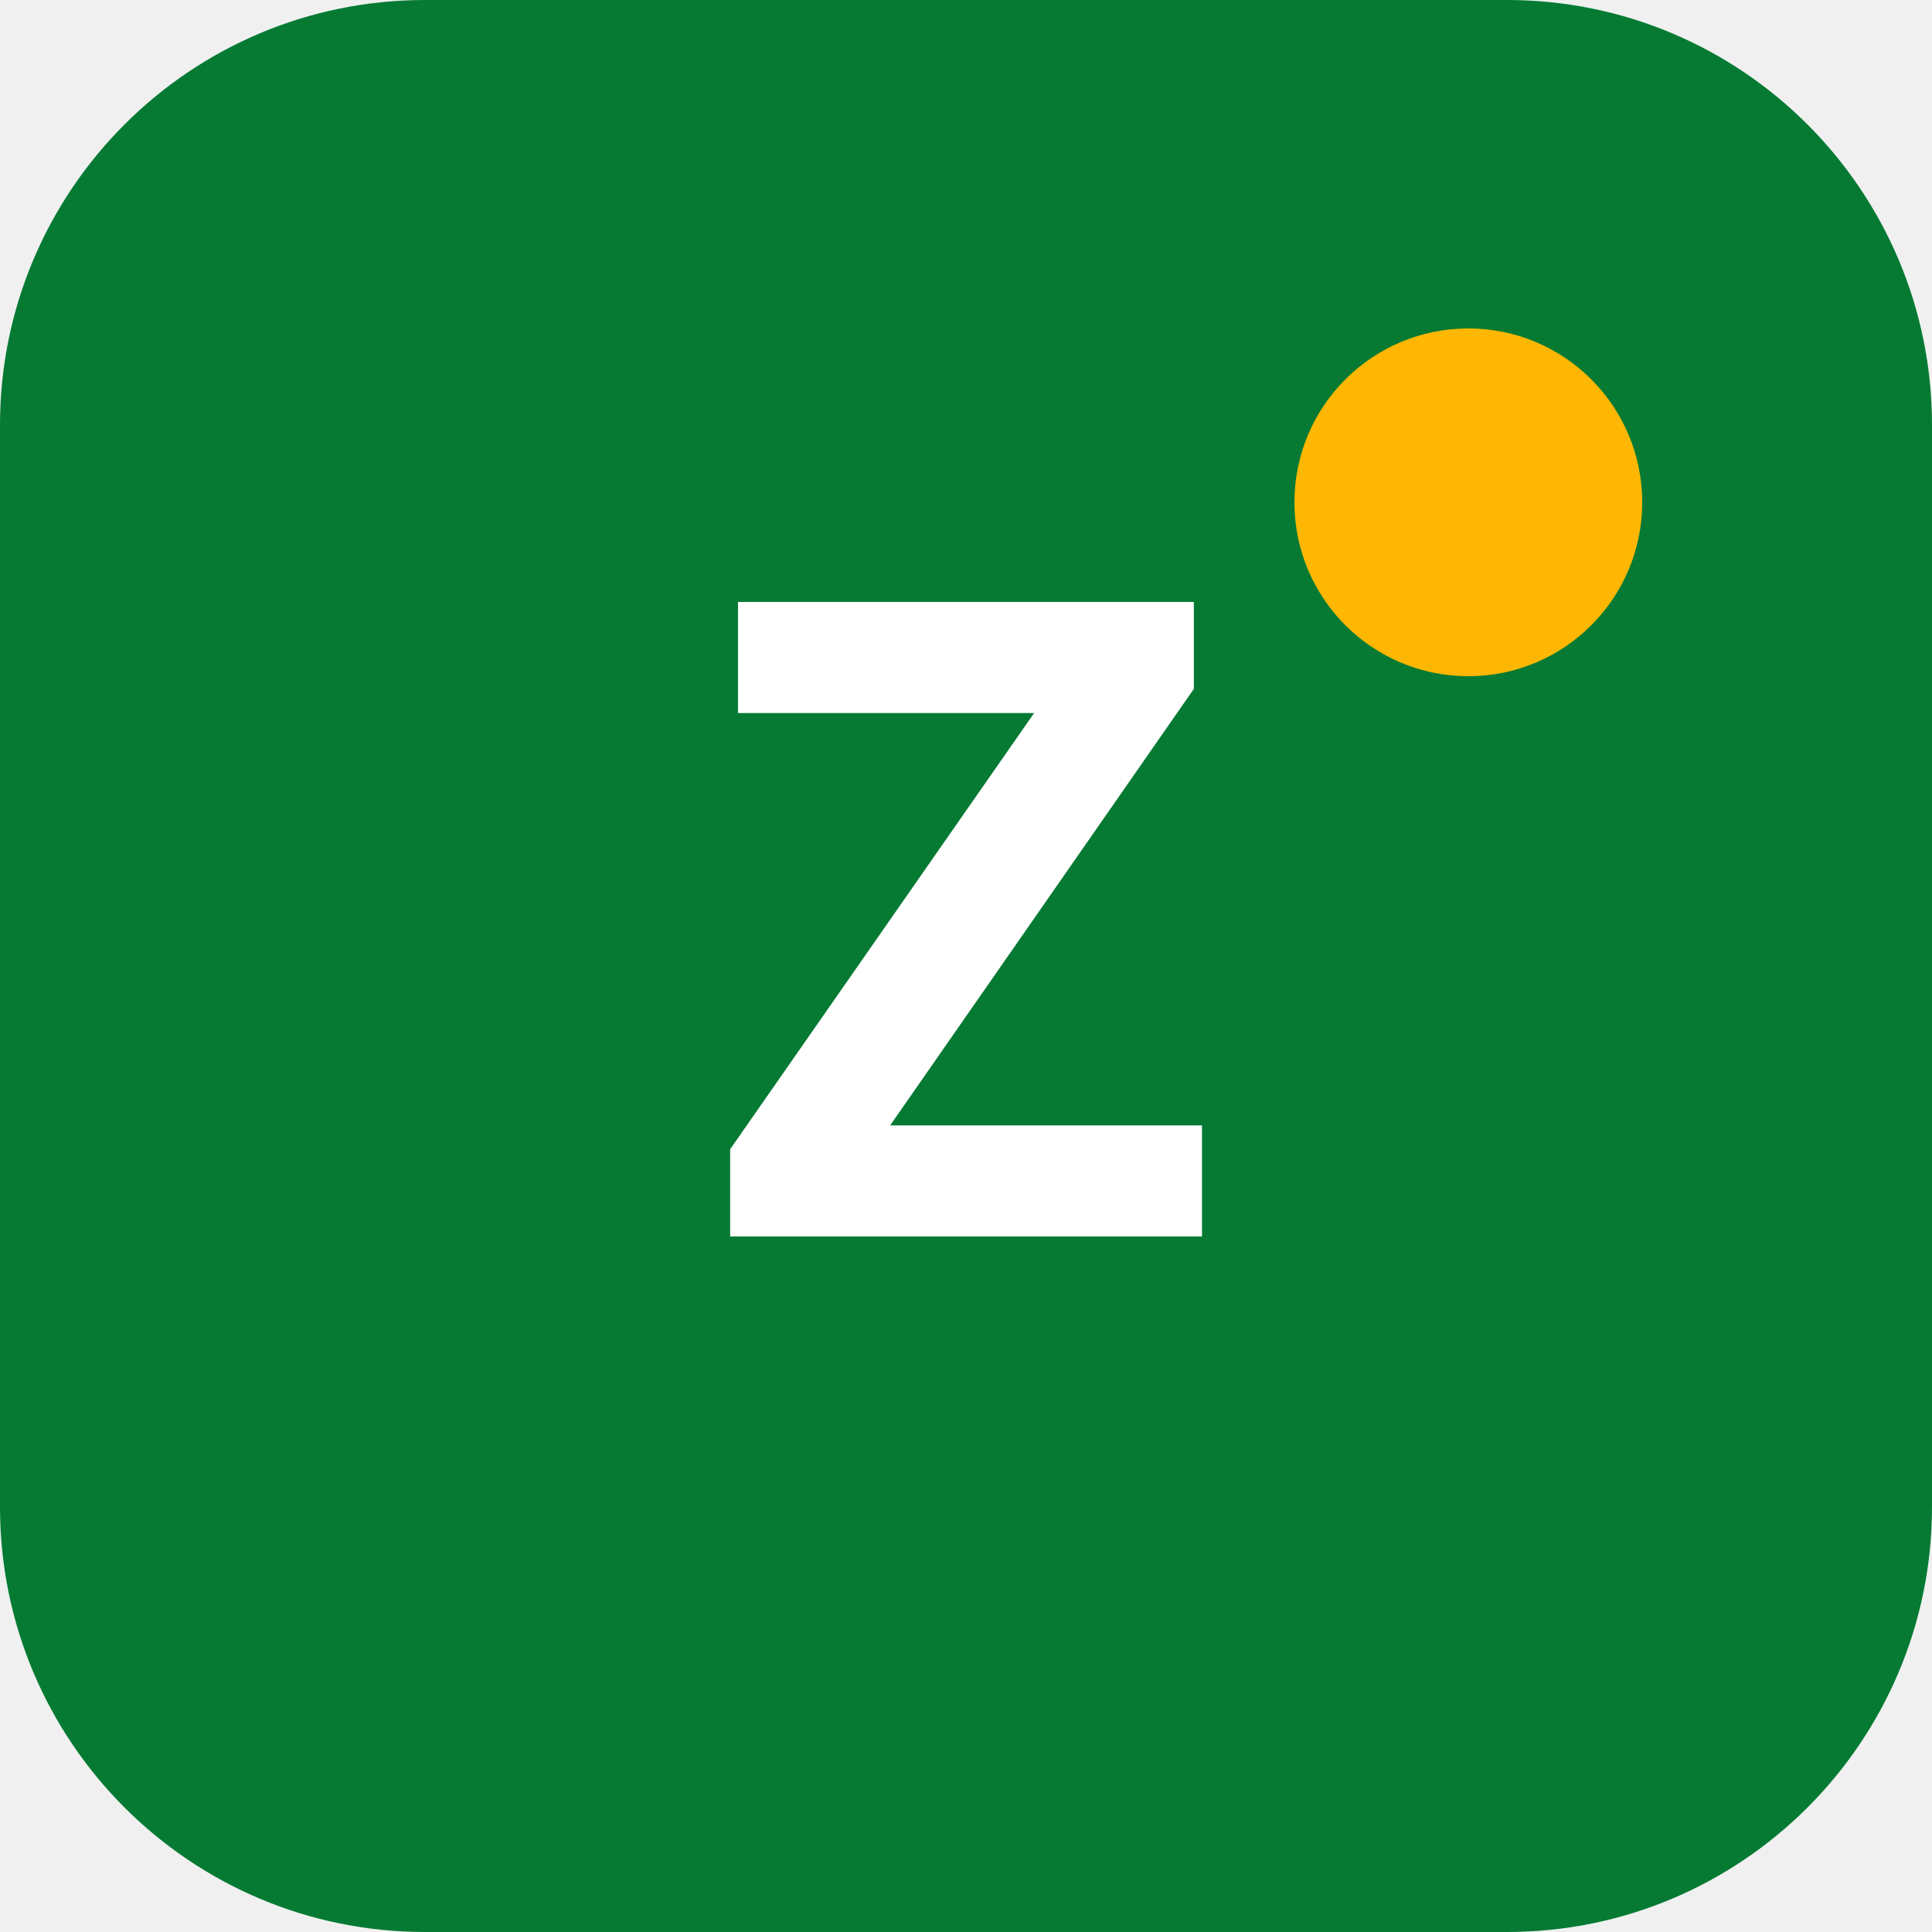
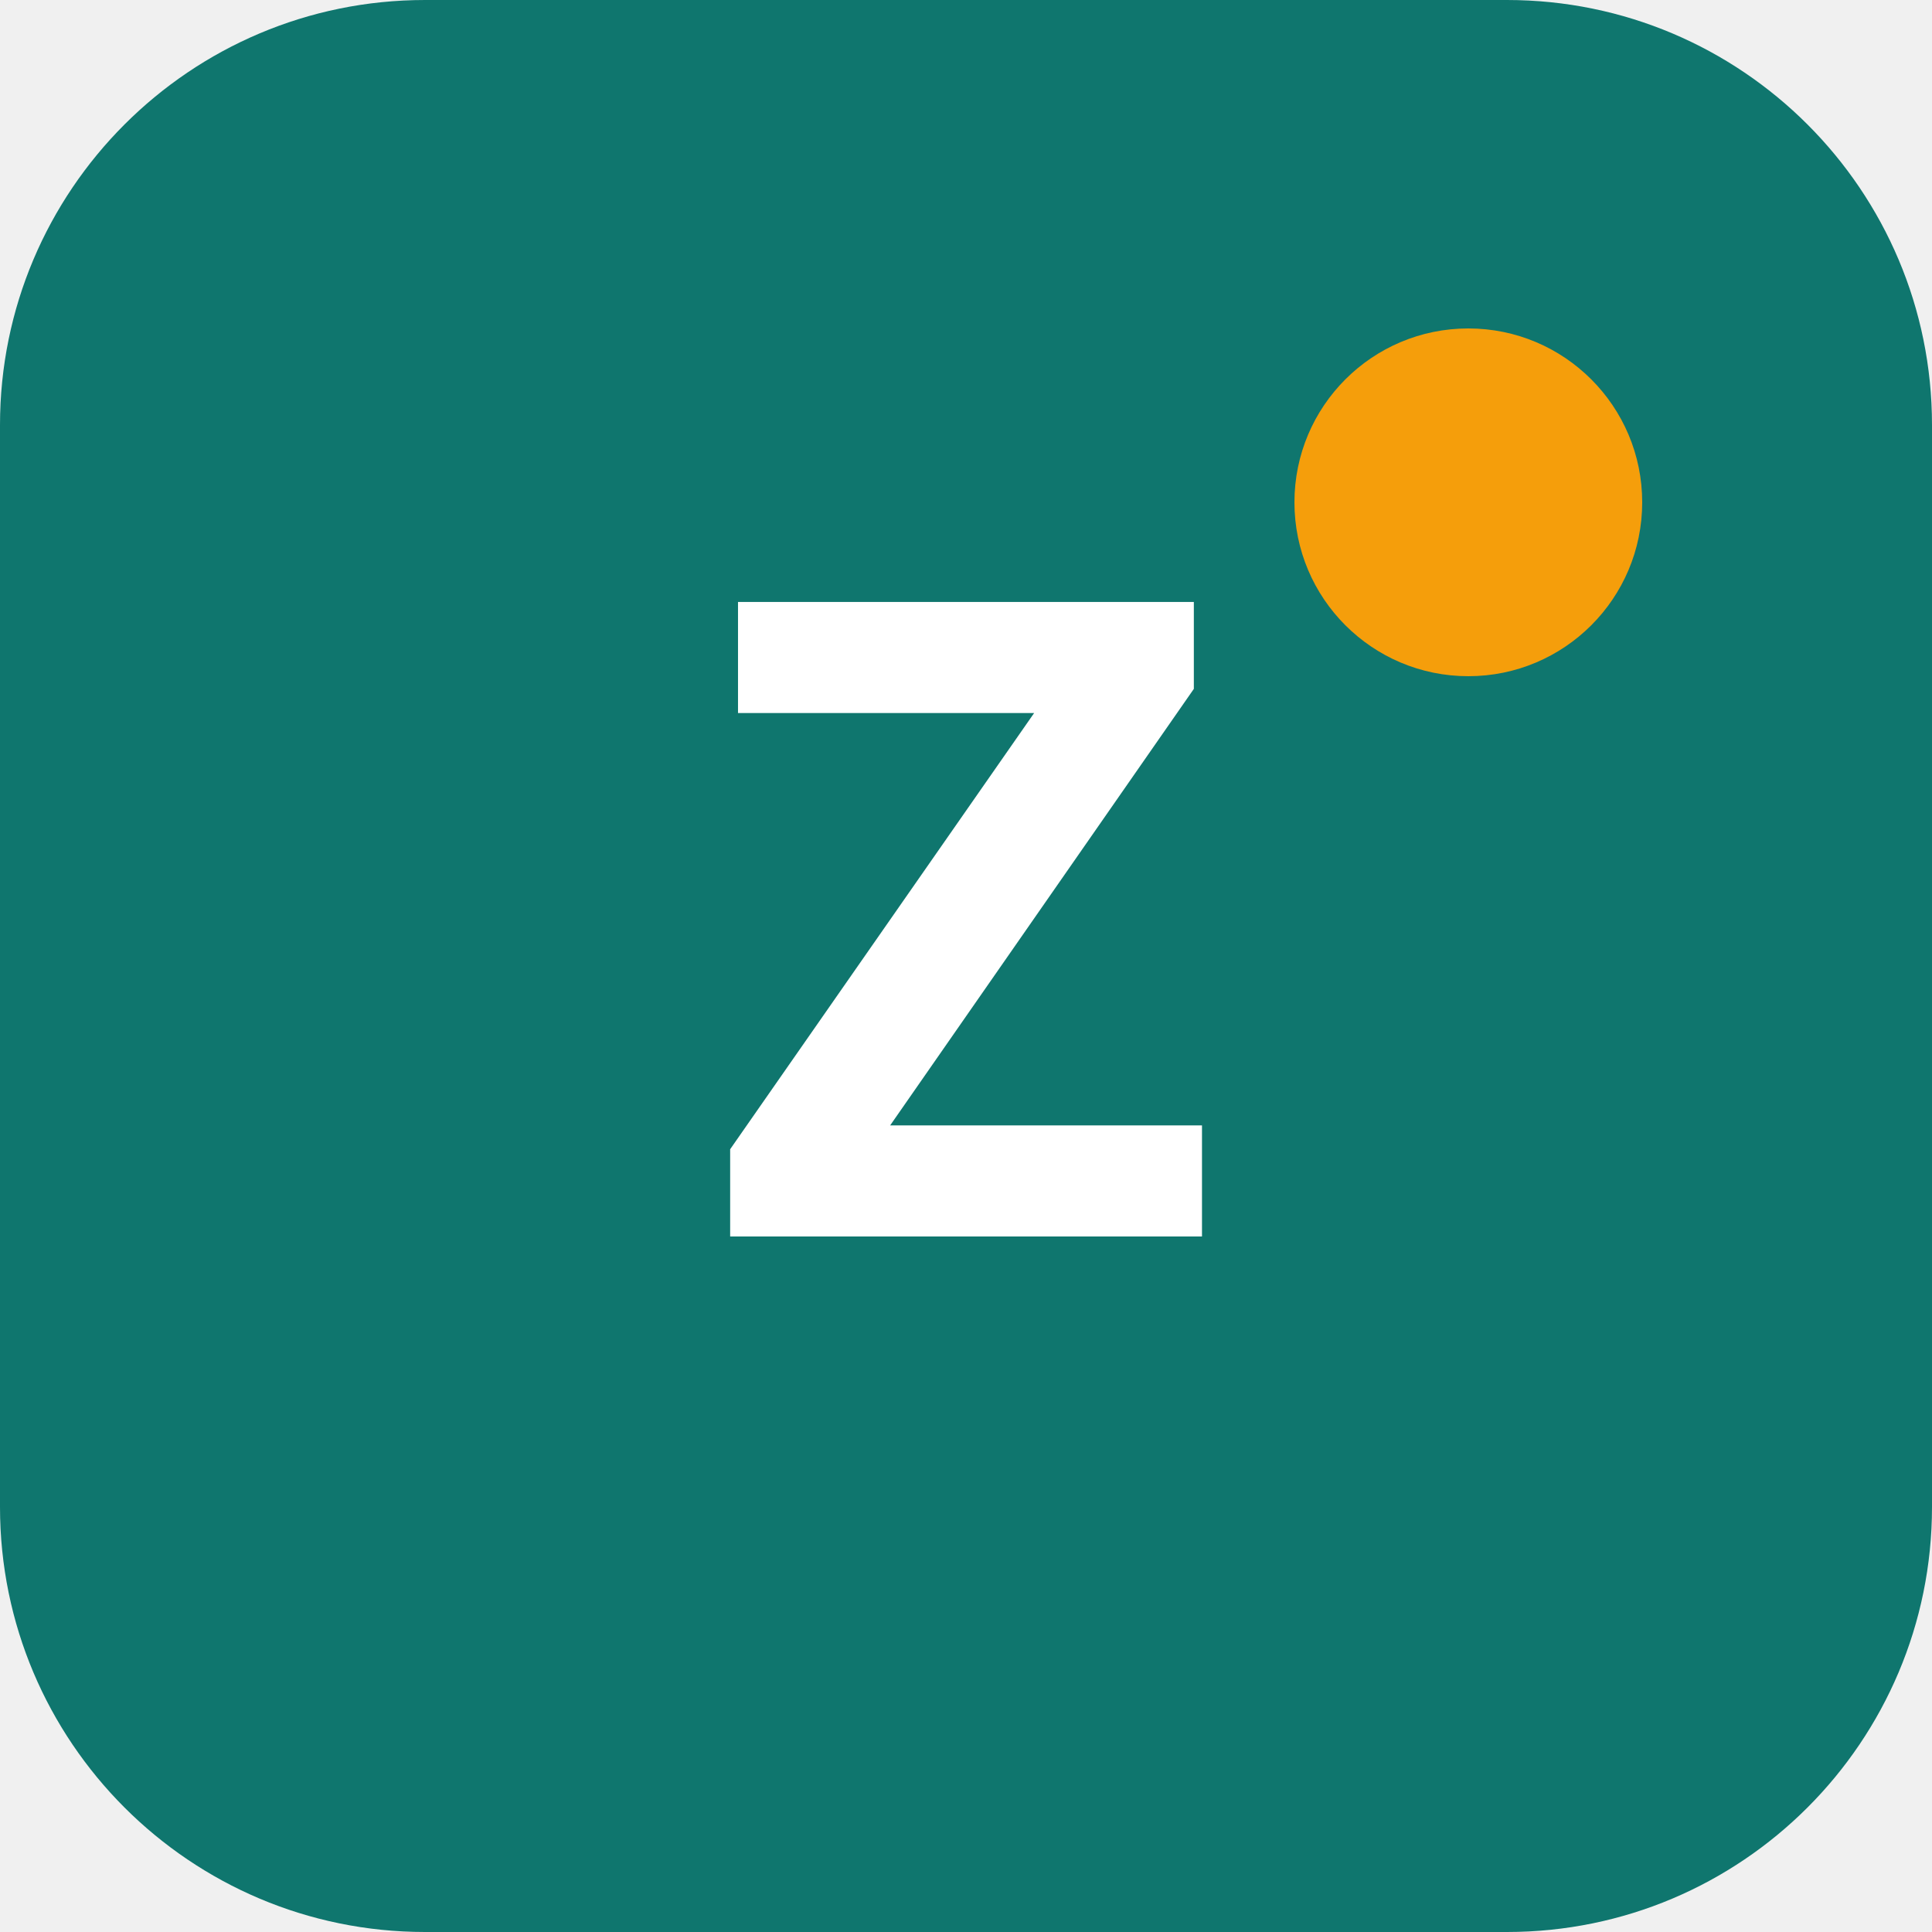
<svg xmlns="http://www.w3.org/2000/svg" viewBox="0 0 100 100">
-   <rect width="100" height="100" rx="22" fill="#067a33" />
+   <rect width="100" height="100" rx="22" fill="#0F766E" />
  <text x="50" y="64" font-family="system-ui,sans-serif" font-size="46" font-weight="800" fill="#fff" text-anchor="middle">Z</text>
-   <circle cx="76" cy="26" r="9" fill="#ffb703" />
+   <circle cx="76" cy="26" r="9" fill="#F59E0B" />
</svg>
